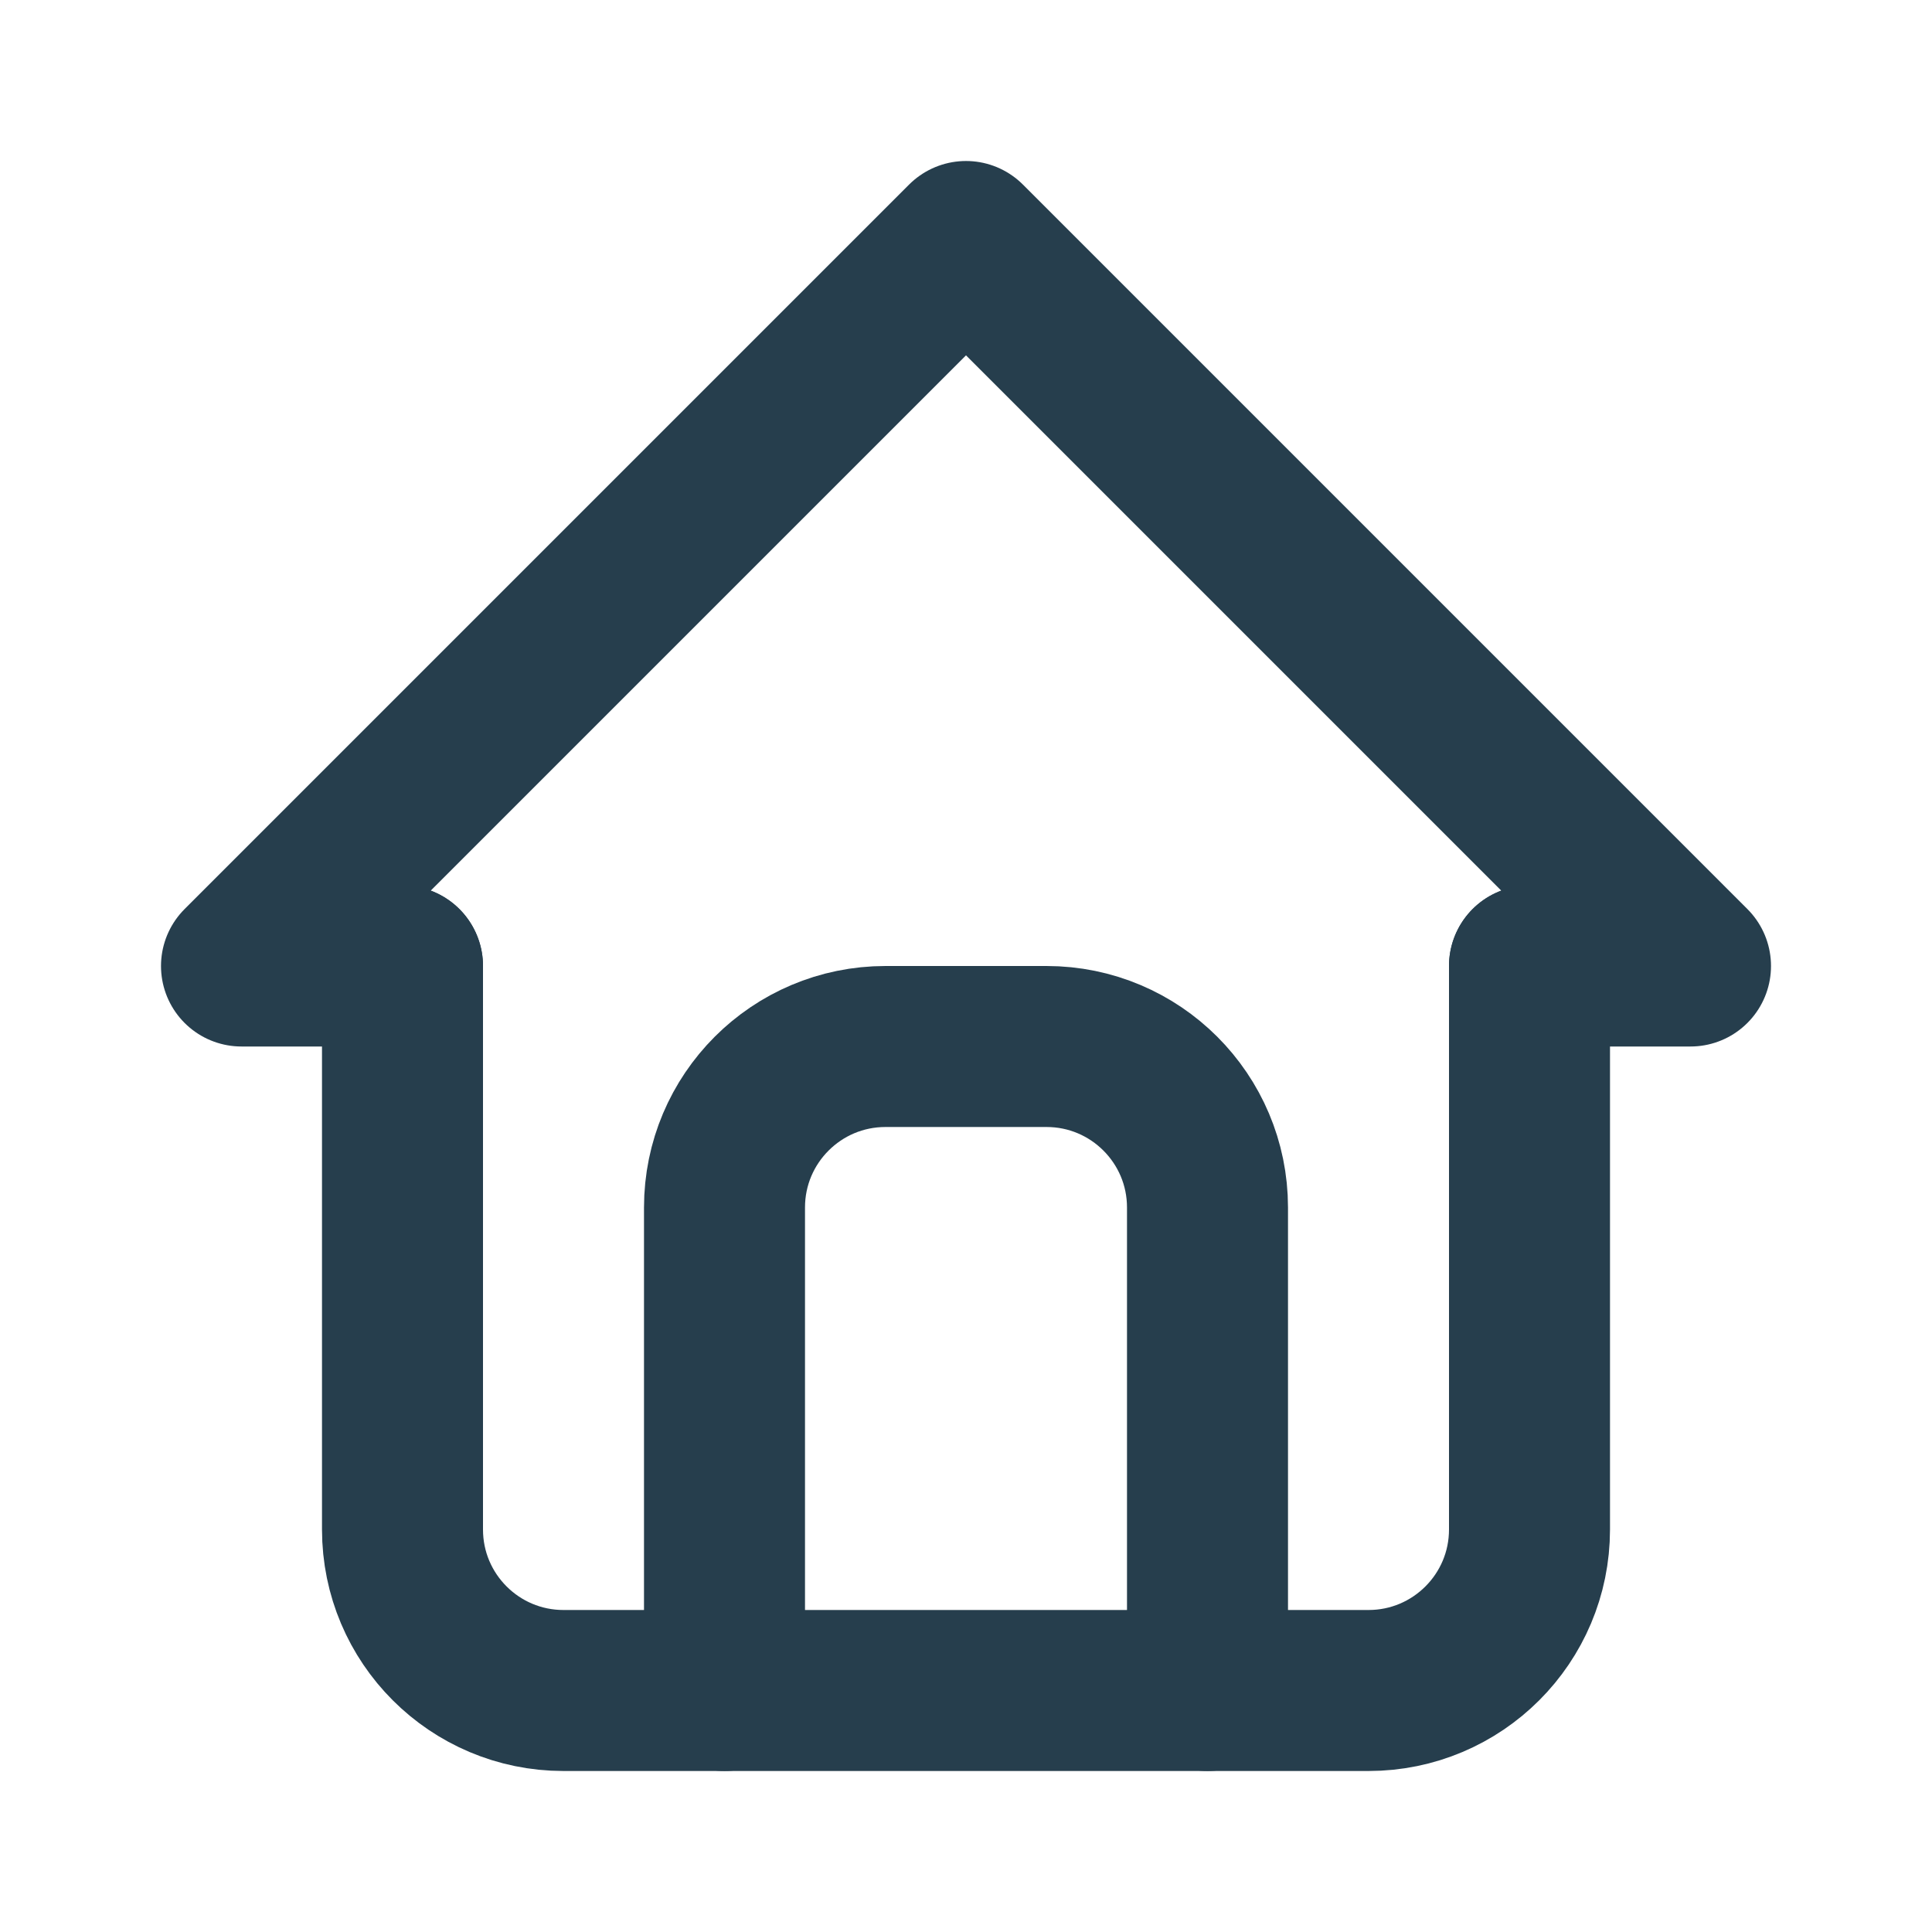
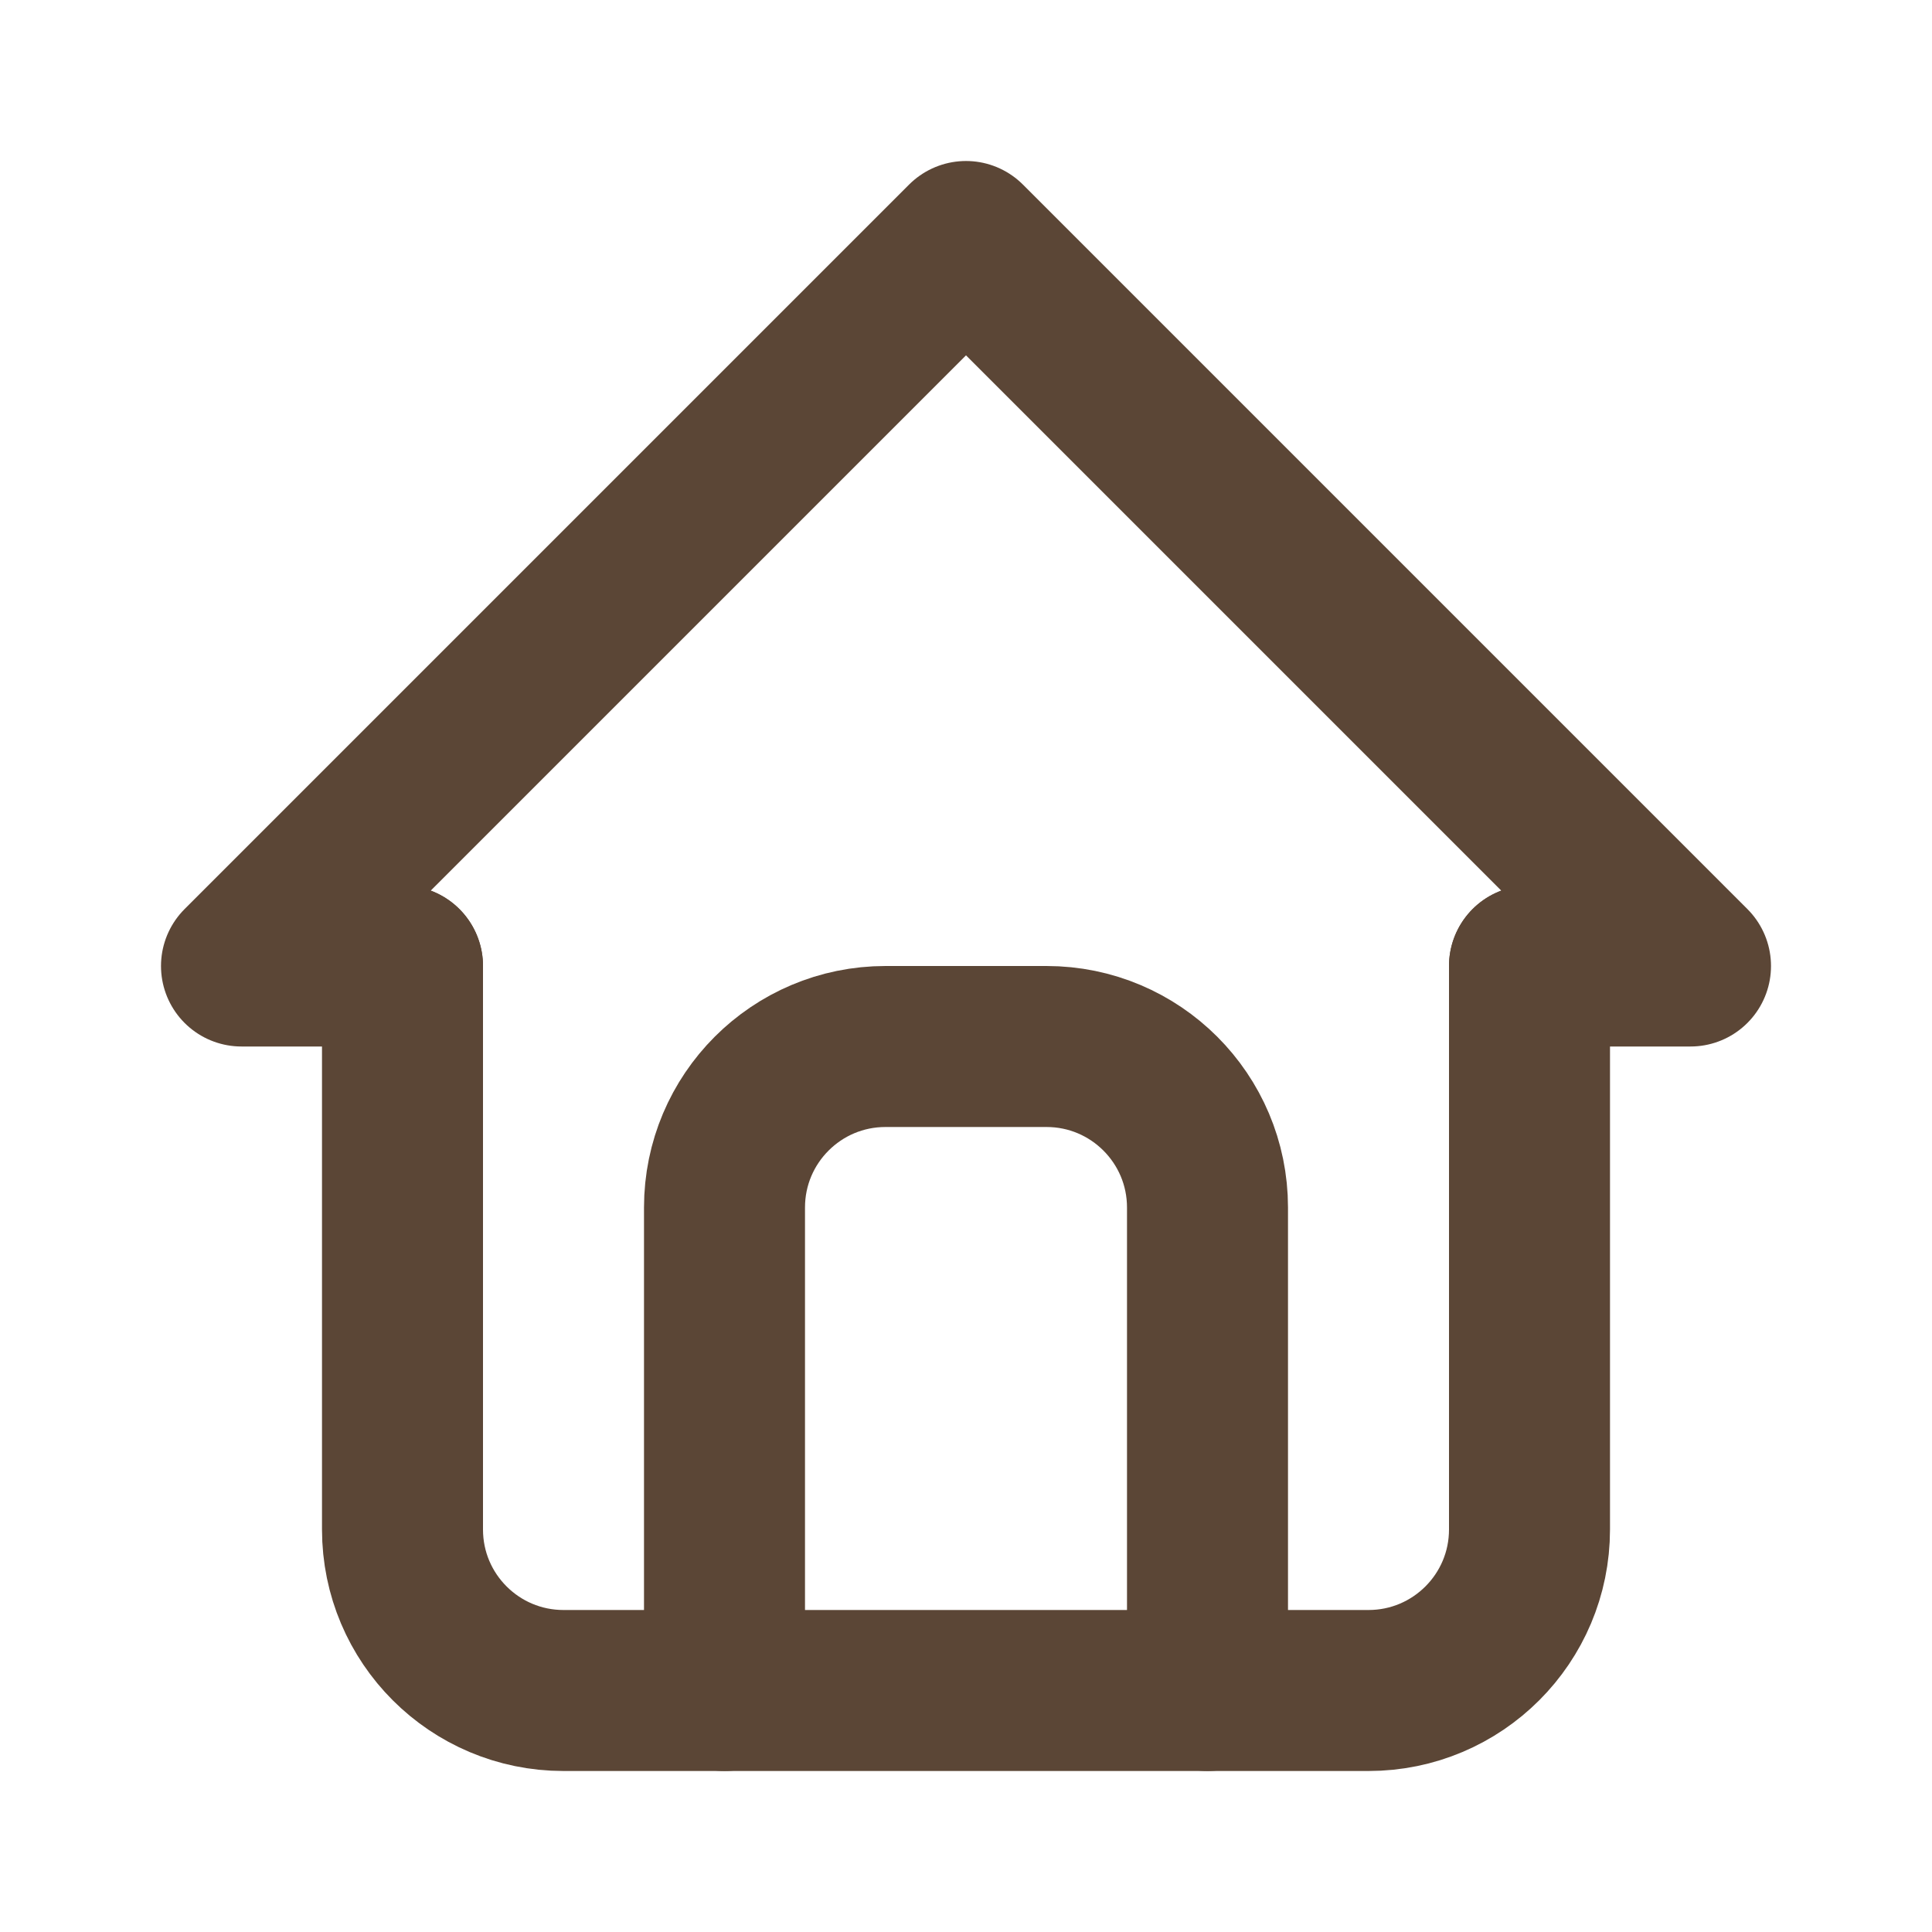
- <svg xmlns="http://www.w3.org/2000/svg" width="24" height="24" viewBox="0 0 24 24" fill="none" stroke="#263e4d" stroke-width="2" stroke-linecap="round" stroke-linejoin="round">
+ <svg xmlns="http://www.w3.org/2000/svg" width="24" height="24" viewBox="0 0 24 24" fill="none" stroke="#5b4636" stroke-width="2" stroke-linecap="round" stroke-linejoin="round">
  <path d="M5 12l-2 0l9 -9l9 9l-2 0" />
  <path d="M5 12v7a2 2 0 0 0 2 2h10a2 2 0 0 0 2 -2v-7" />
  <path d="M9 21v-6a2 2 0 0 1 2 -2h2a2 2 0 0 1 2 2v6" />
</svg>
